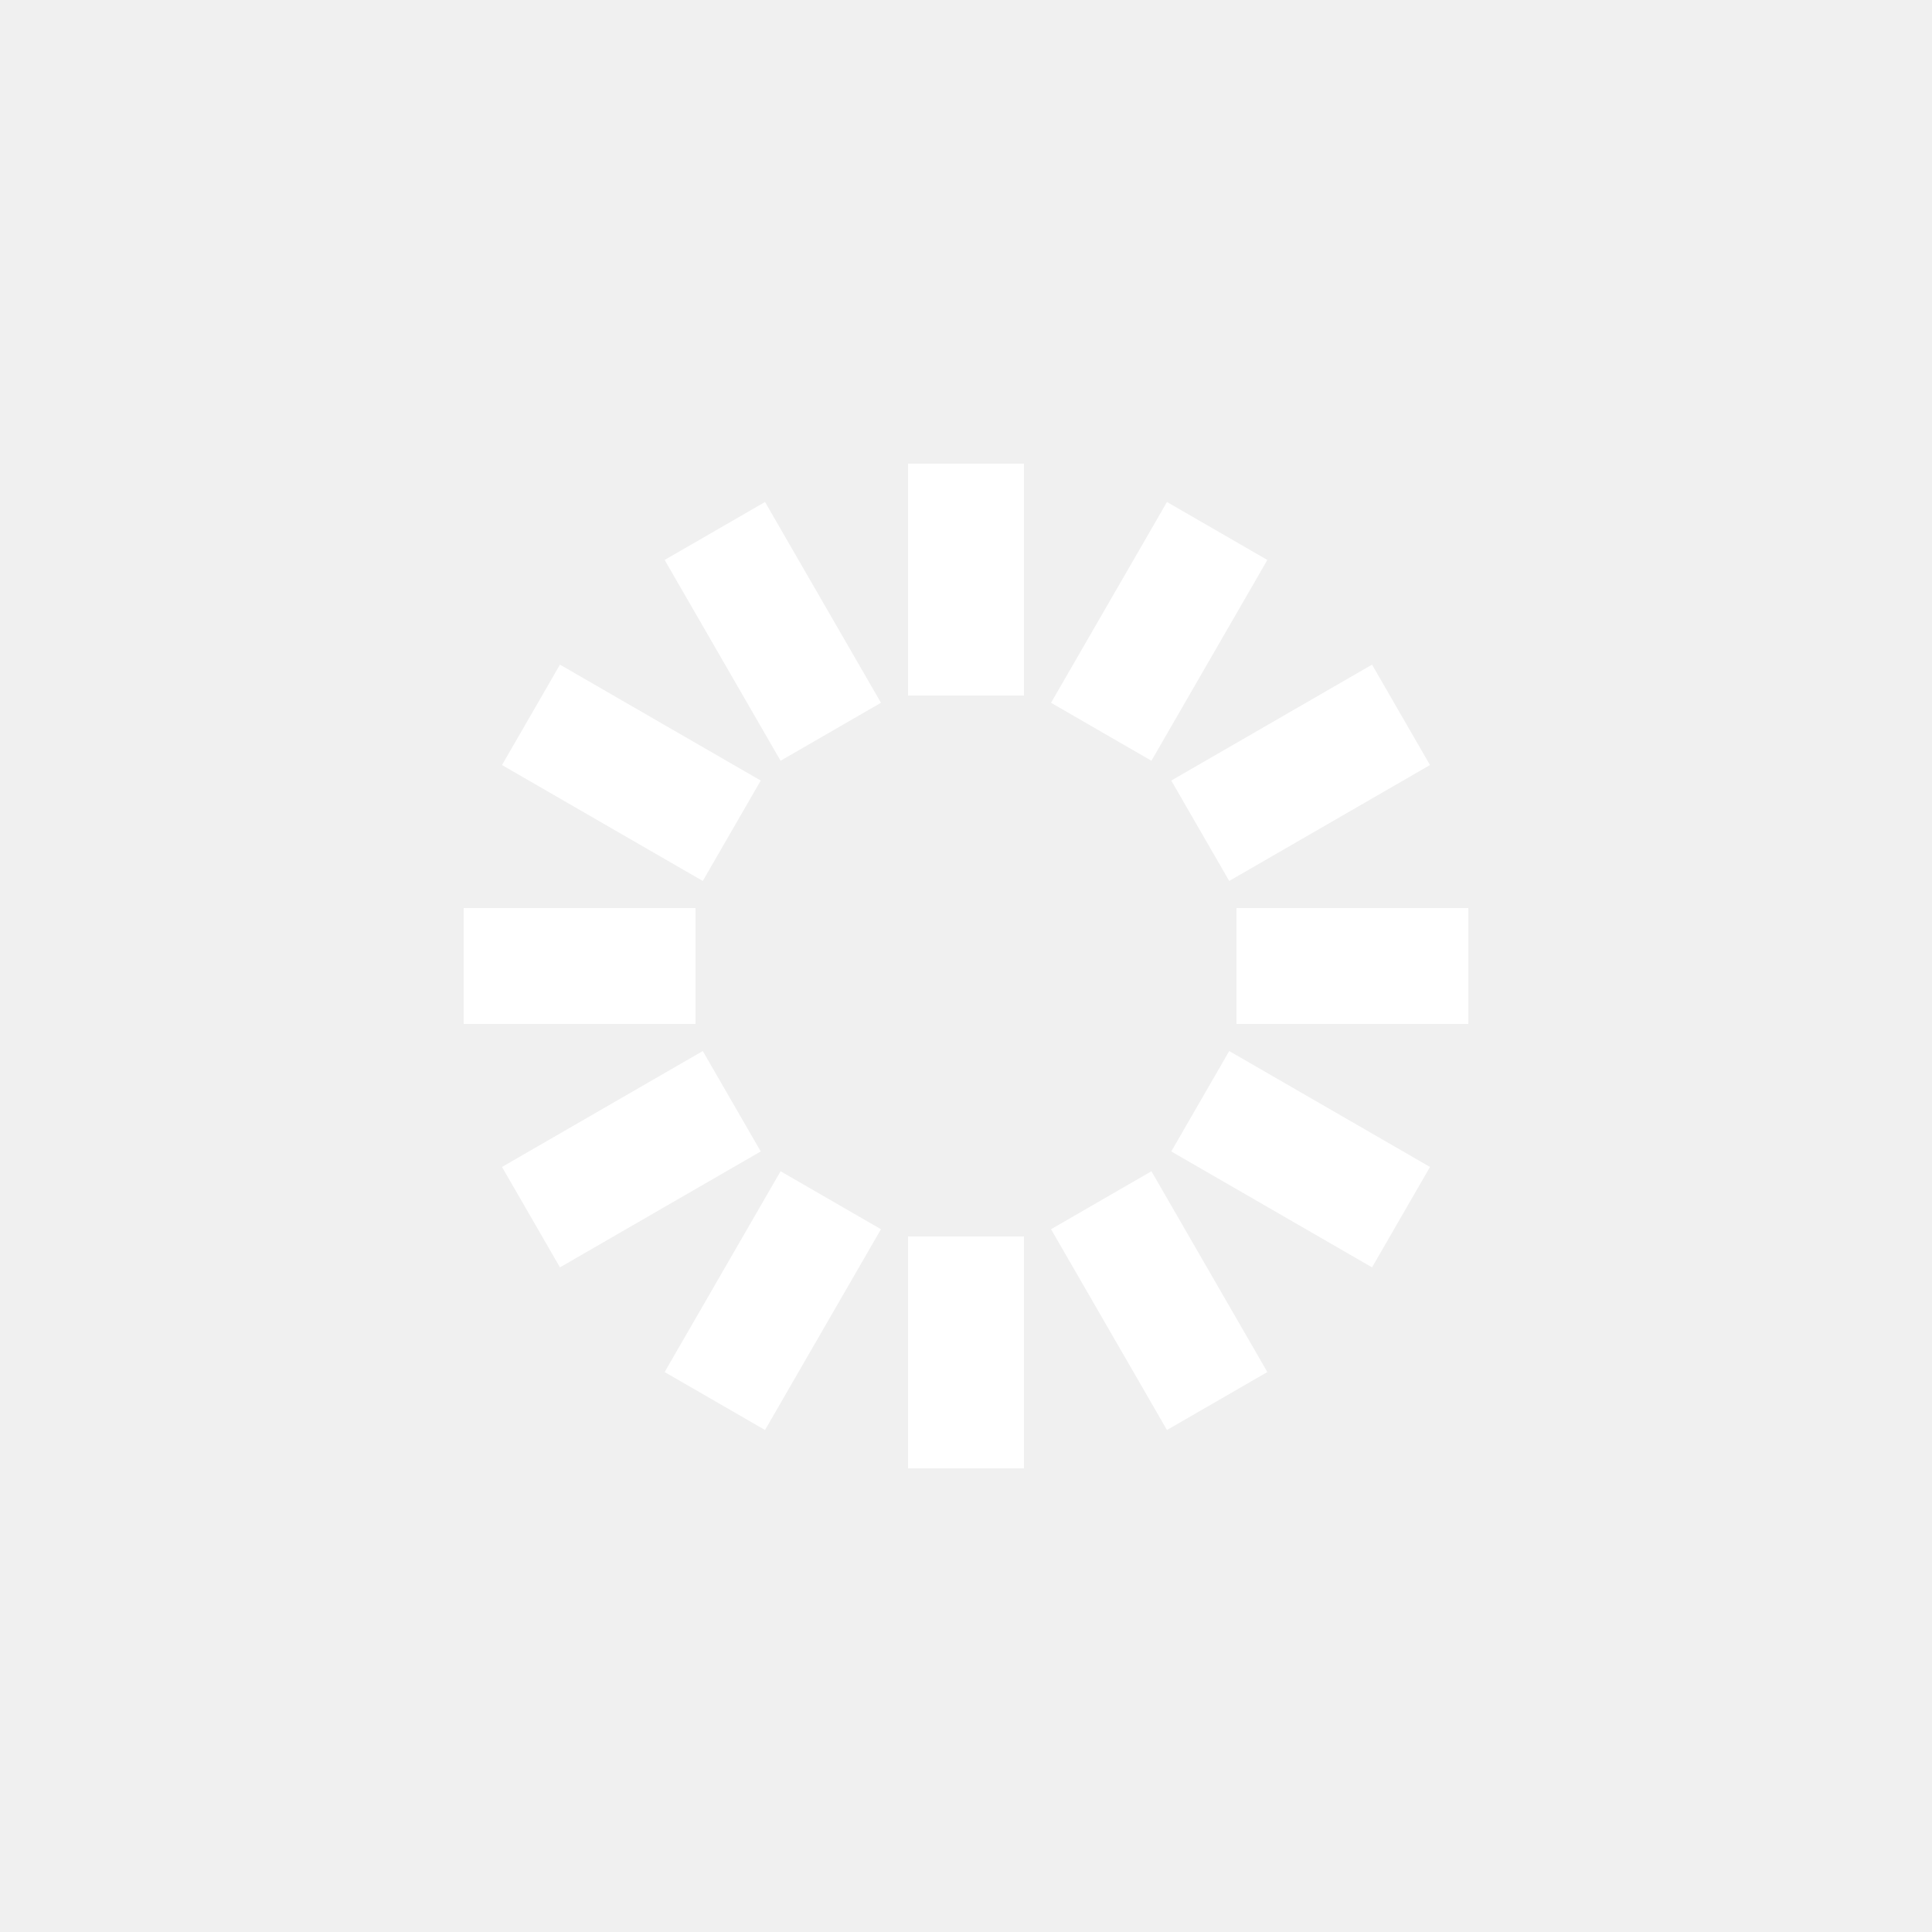
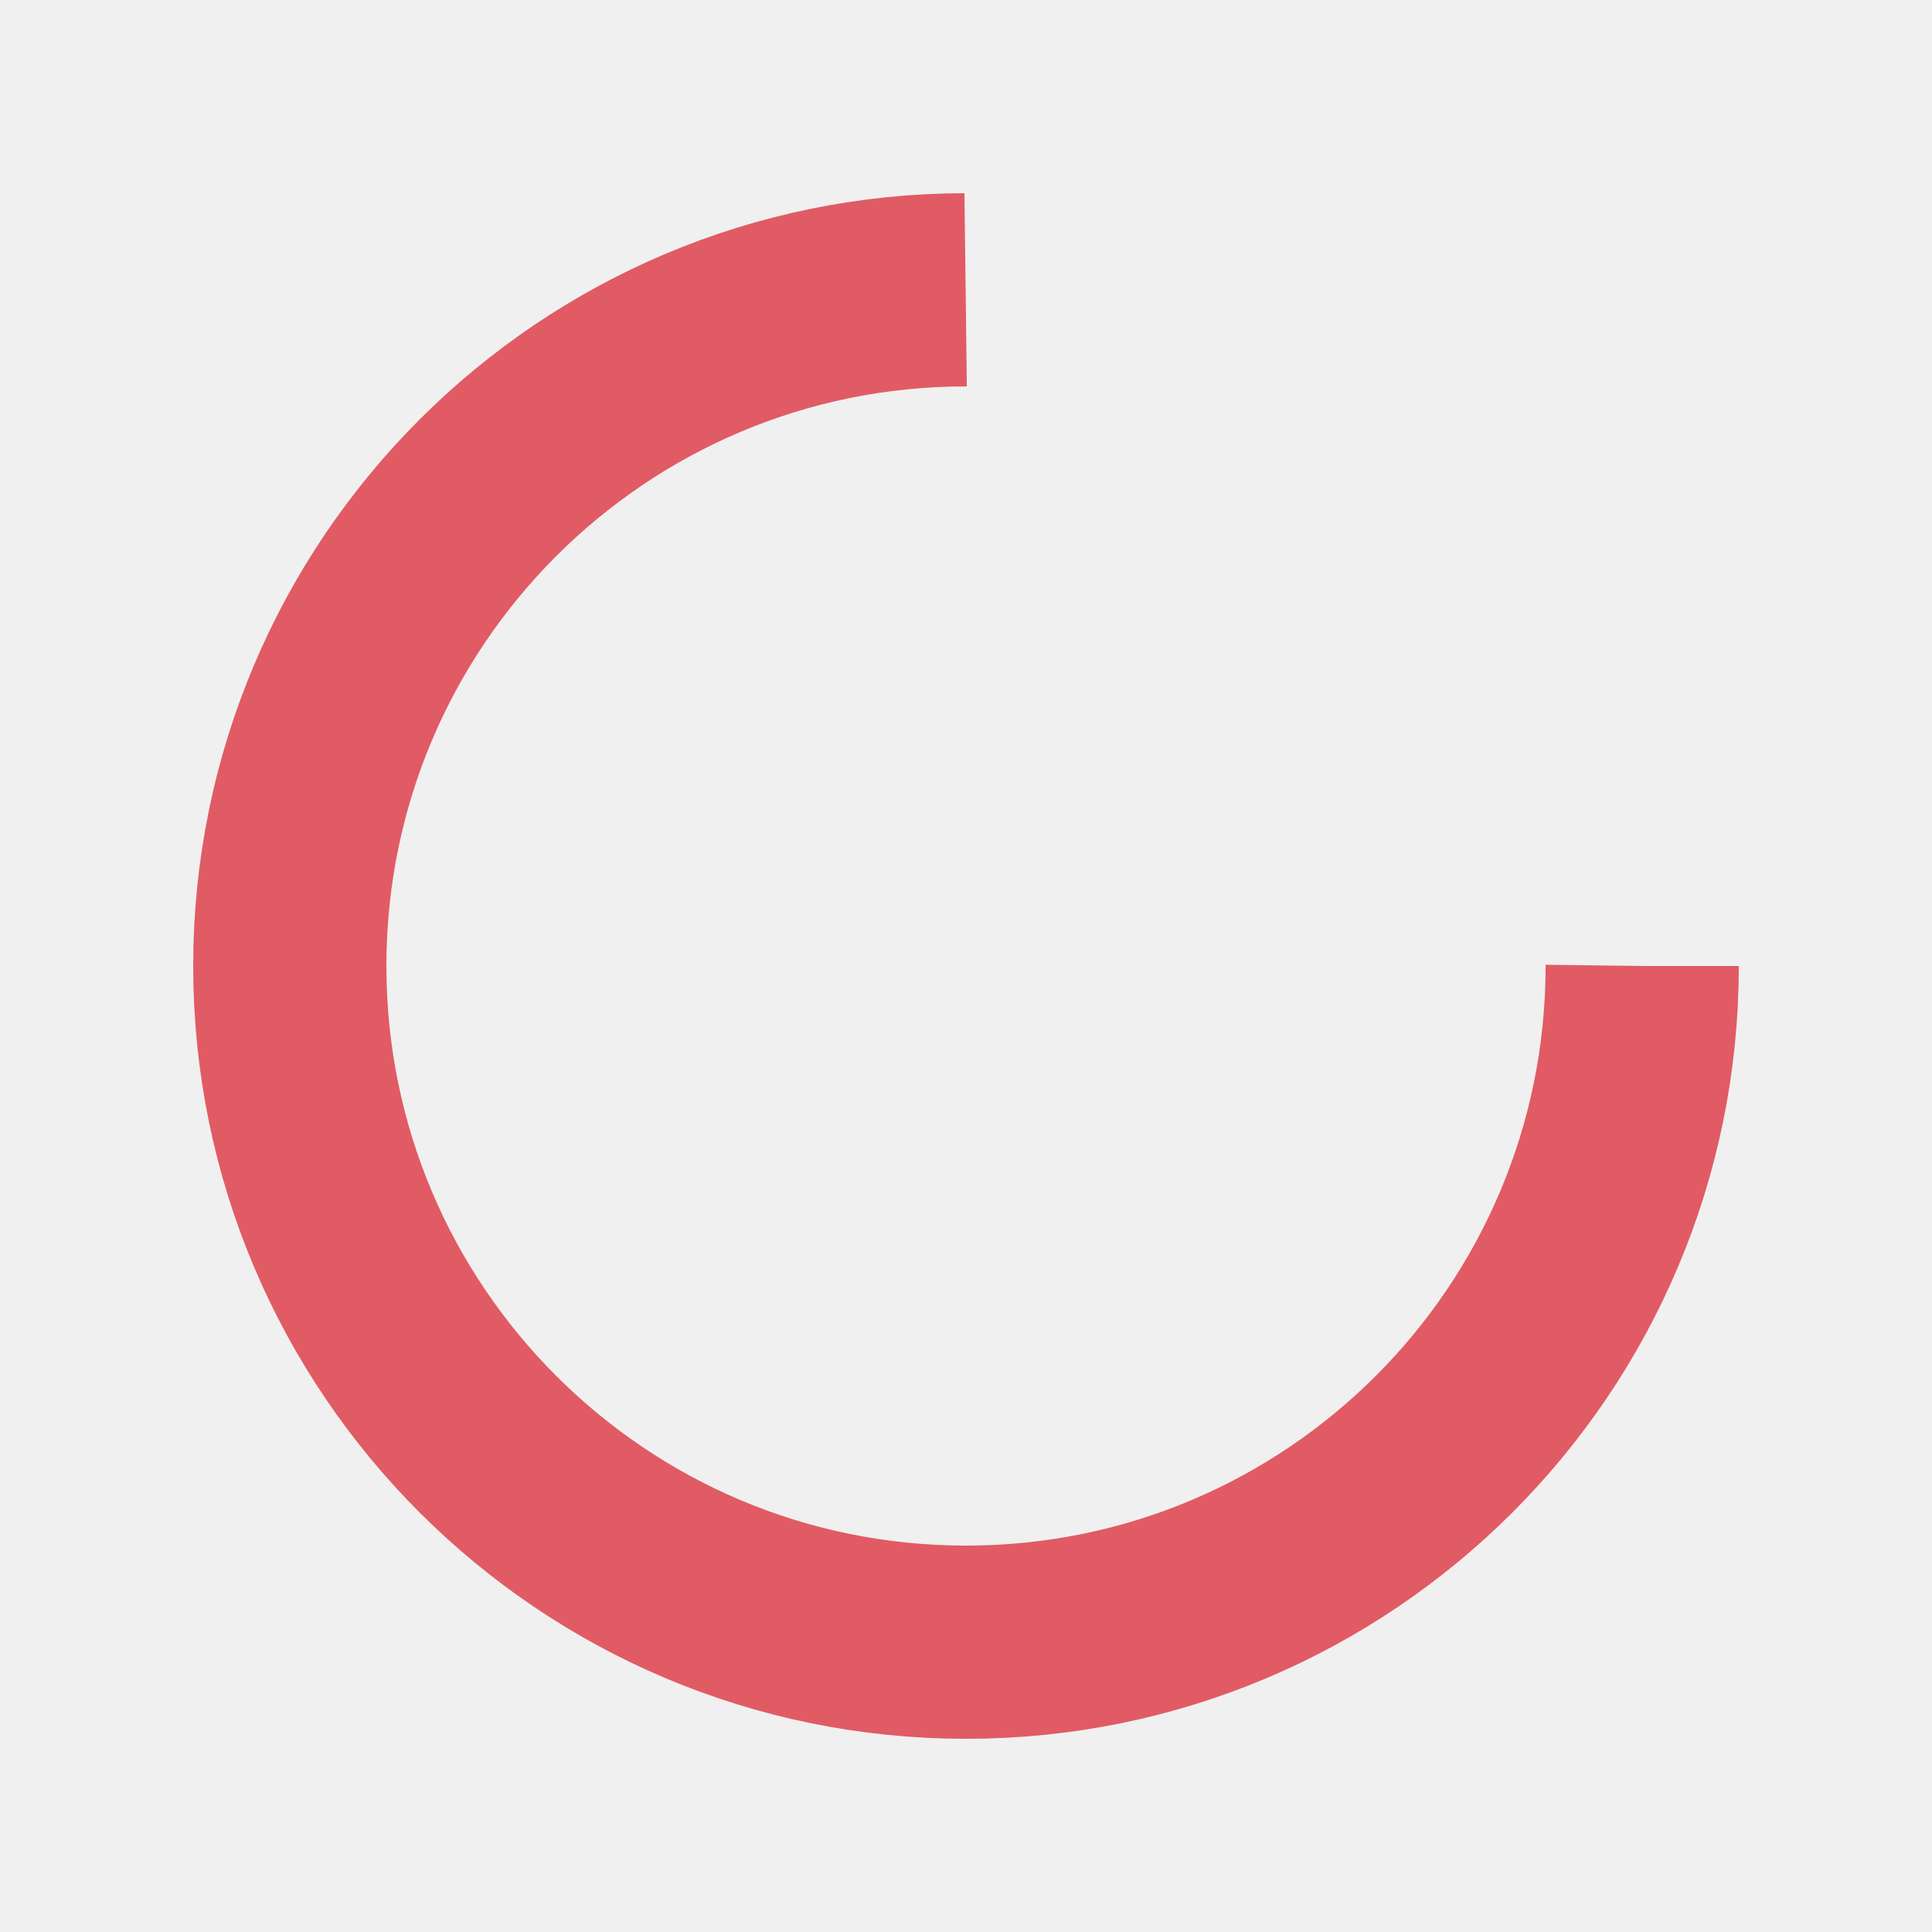
- <svg xmlns="http://www.w3.org/2000/svg" style="margin: auto; background: none; display: block; shape-rendering: auto;" width="200px" height="200px" viewBox="0 0 100 100" preserveAspectRatio="xMidYMid">
-   <g transform="rotate(0 50 50)">
-     <rect x="47" y="24" rx="0" ry="0" width="6" height="12" fill="#ffffff">
-       <animate attributeName="opacity" values="1;0" keyTimes="0;1" dur="1s" begin="-0.917s" repeatCount="indefinite" />
-     </rect>
-   </g>
-   <g transform="rotate(30 50 50)">
-     <rect x="47" y="24" rx="0" ry="0" width="6" height="12" fill="#ffffff">
-       <animate attributeName="opacity" values="1;0" keyTimes="0;1" dur="1s" begin="-0.833s" repeatCount="indefinite" />
-     </rect>
-   </g>
-   <g transform="rotate(60 50 50)">
-     <rect x="47" y="24" rx="0" ry="0" width="6" height="12" fill="#ffffff">
-       <animate attributeName="opacity" values="1;0" keyTimes="0;1" dur="1s" begin="-0.75s" repeatCount="indefinite" />
-     </rect>
-   </g>
-   <g transform="rotate(90 50 50)">
-     <rect x="47" y="24" rx="0" ry="0" width="6" height="12" fill="#ffffff">
-       <animate attributeName="opacity" values="1;0" keyTimes="0;1" dur="1s" begin="-0.667s" repeatCount="indefinite" />
-     </rect>
-   </g>
-   <g transform="rotate(120 50 50)">
-     <rect x="47" y="24" rx="0" ry="0" width="6" height="12" fill="#ffffff">
-       <animate attributeName="opacity" values="1;0" keyTimes="0;1" dur="1s" begin="-0.583s" repeatCount="indefinite" />
-     </rect>
-   </g>
-   <g transform="rotate(150 50 50)">
-     <rect x="47" y="24" rx="0" ry="0" width="6" height="12" fill="#ffffff">
-       <animate attributeName="opacity" values="1;0" keyTimes="0;1" dur="1s" begin="-0.5s" repeatCount="indefinite" />
-     </rect>
-   </g>
-   <g transform="rotate(180 50 50)">
-     <rect x="47" y="24" rx="0" ry="0" width="6" height="12" fill="#ffffff">
-       <animate attributeName="opacity" values="1;0" keyTimes="0;1" dur="1s" begin="-0.417s" repeatCount="indefinite" />
-     </rect>
-   </g>
-   <g transform="rotate(210 50 50)">
-     <rect x="47" y="24" rx="0" ry="0" width="6" height="12" fill="#ffffff">
-       <animate attributeName="opacity" values="1;0" keyTimes="0;1" dur="1s" begin="-0.333s" repeatCount="indefinite" />
-     </rect>
-   </g>
-   <g transform="rotate(240 50 50)">
-     <rect x="47" y="24" rx="0" ry="0" width="6" height="12" fill="#ffffff">
-       <animate attributeName="opacity" values="1;0" keyTimes="0;1" dur="1s" begin="-0.25s" repeatCount="indefinite" />
-     </rect>
-   </g>
-   <g transform="rotate(270 50 50)">
-     <rect x="47" y="24" rx="0" ry="0" width="6" height="12" fill="#ffffff">
-       <animate attributeName="opacity" values="1;0" keyTimes="0;1" dur="1s" begin="-0.167s" repeatCount="indefinite" />
-     </rect>
-   </g>
-   <g transform="rotate(300 50 50)">
-     <rect x="47" y="24" rx="0" ry="0" width="6" height="12" fill="#ffffff">
-       <animate attributeName="opacity" values="1;0" keyTimes="0;1" dur="1s" begin="-0.083s" repeatCount="indefinite" />
-     </rect>
-   </g>
-   <g transform="rotate(330 50 50)">
-     <rect x="47" y="24" rx="0" ry="0" width="6" height="12" fill="#ffffff">
-       <animate attributeName="opacity" values="1;0" keyTimes="0;1" dur="1s" begin="0s" repeatCount="indefinite" />
-     </rect>
-   </g>
+ <svg xmlns="http://www.w3.org/2000/svg" width="200px" height="200px" viewBox="0 0 100 100" preserveAspectRatio="xMidYMid" style="margin-right:-2px;display:block;background-repeat-y:initial;background-repeat-x:initial;background-color:rgb(255, 255, 255);animation-play-state:paused">
+   <circle cx="50" cy="50" fill="none" stroke="#e15b64" stroke-width="10" r="35" stroke-dasharray="164.934 56.978" transform="matrix(1,0,0,1,0,0)" style="transform:matrix(1, 0, 0, 1, 0, 0);animation-play-state:paused" />
</svg>
